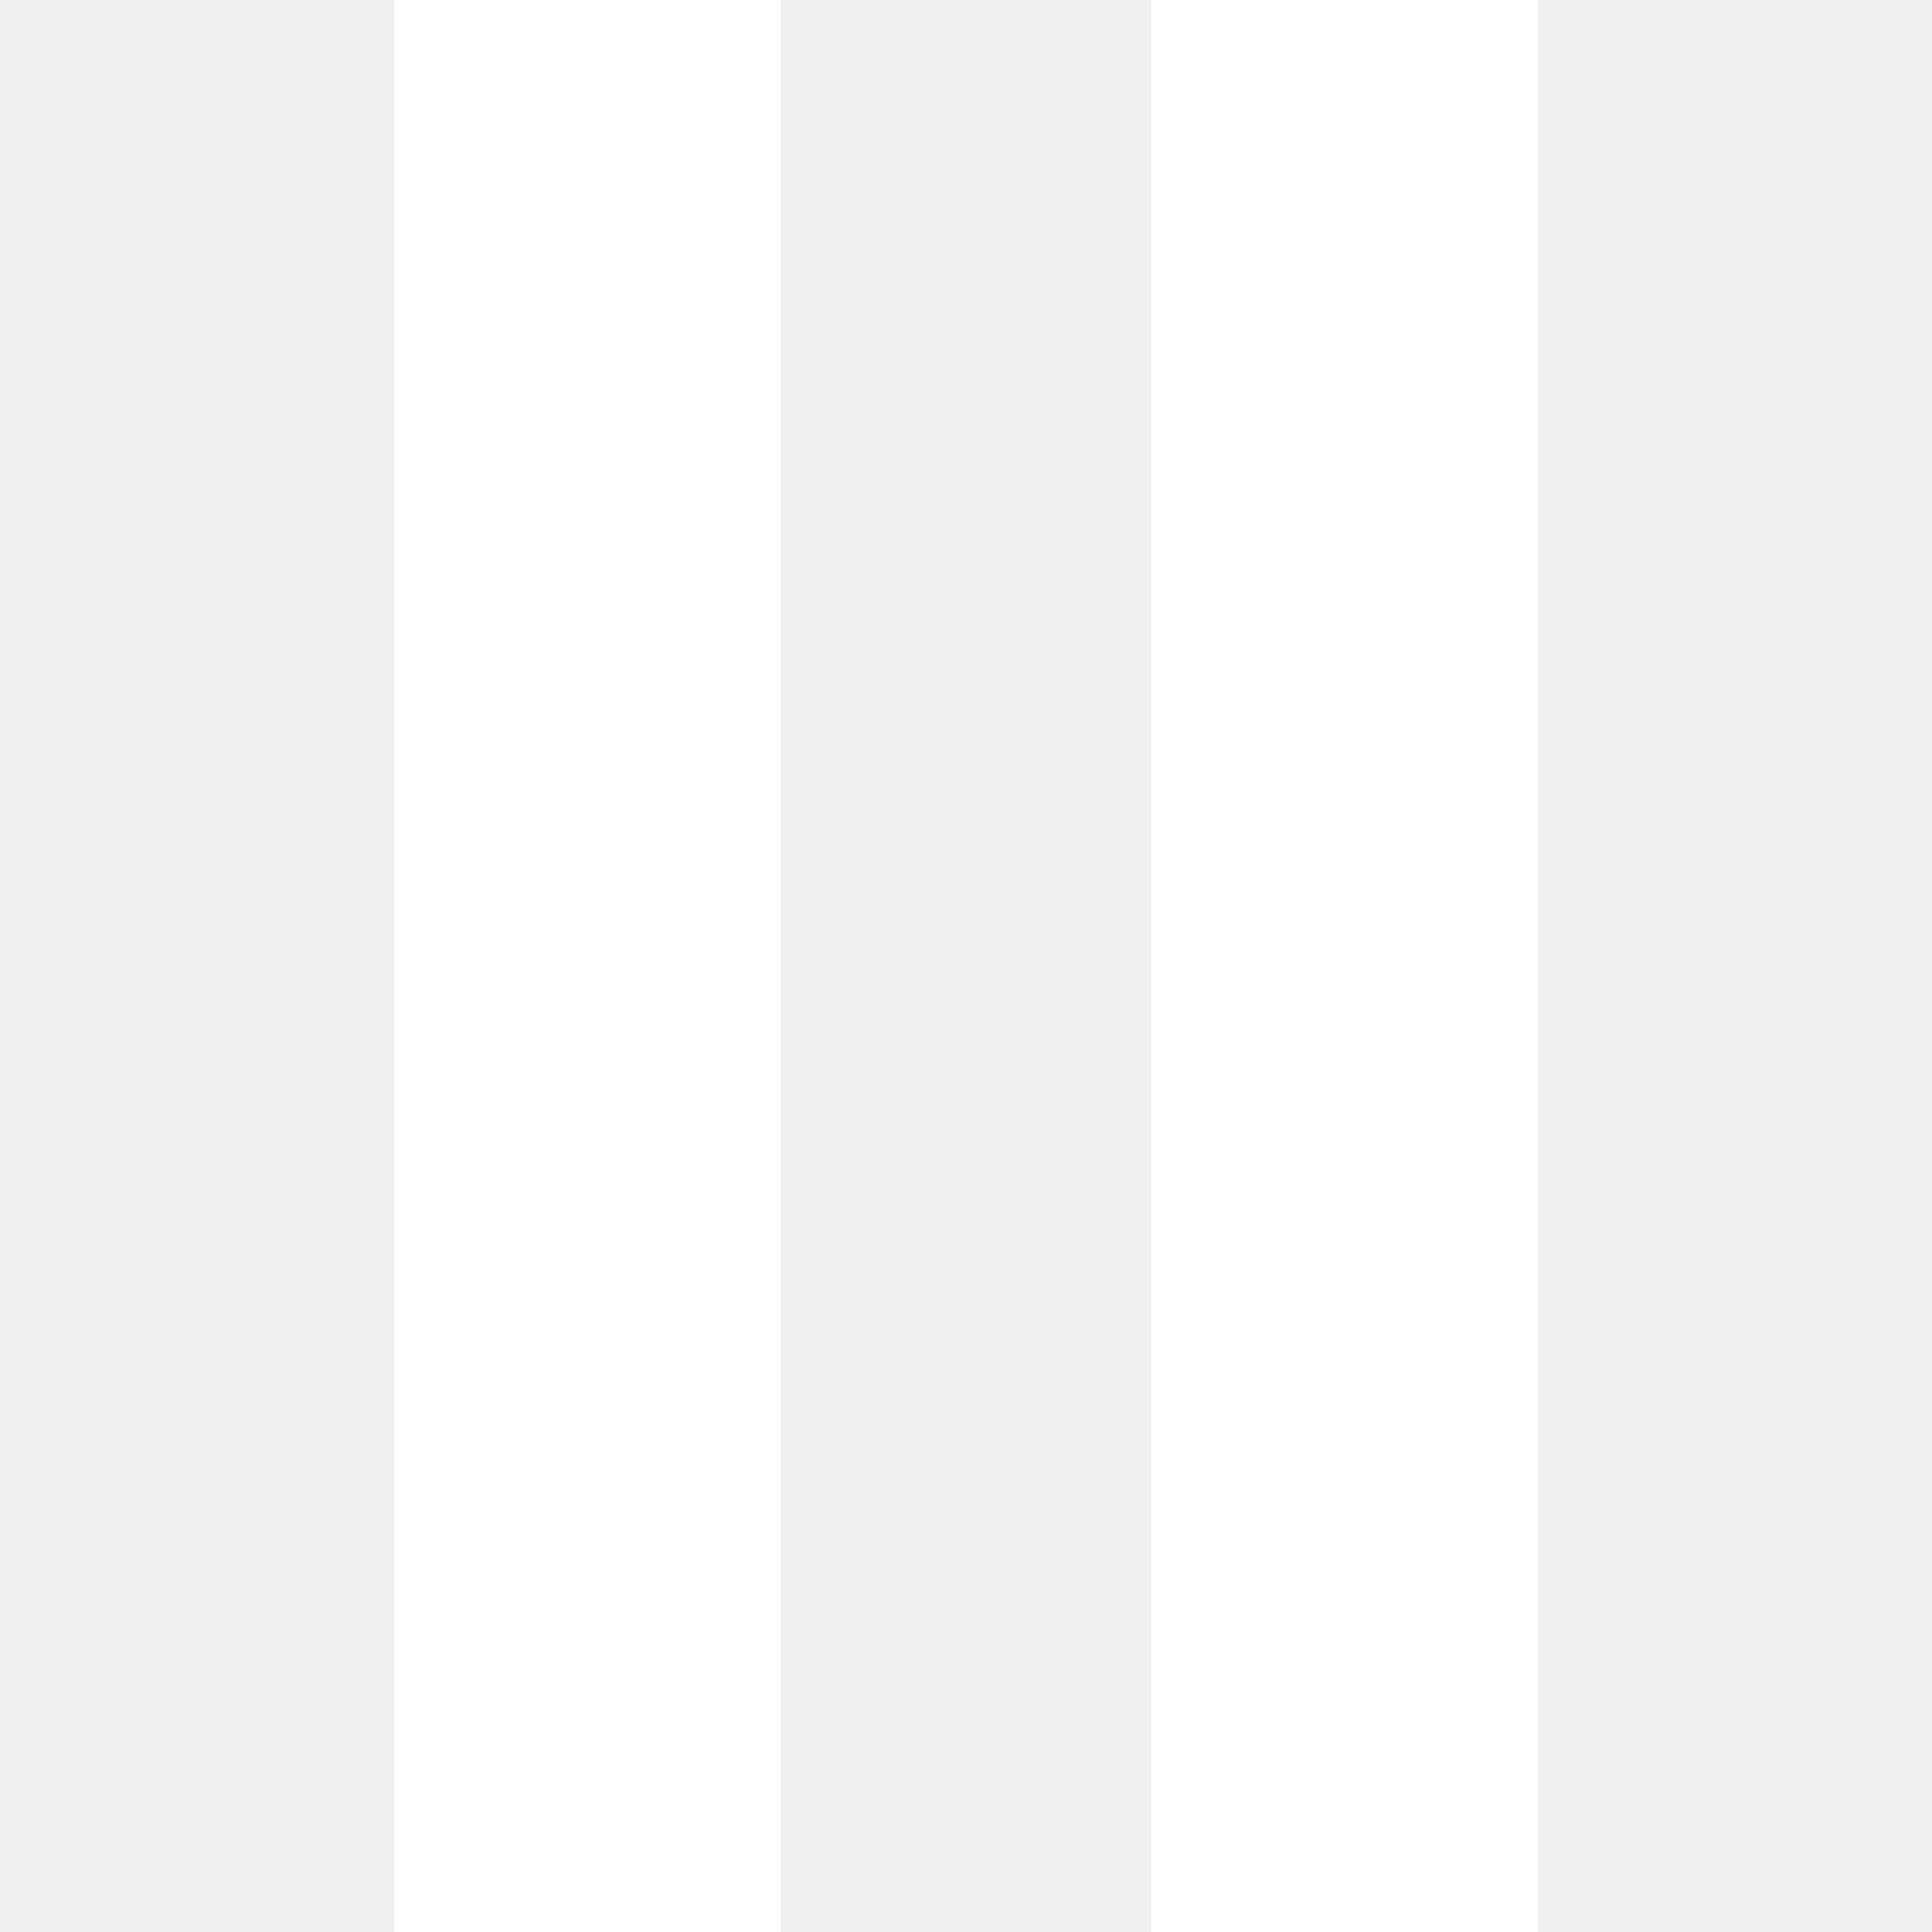
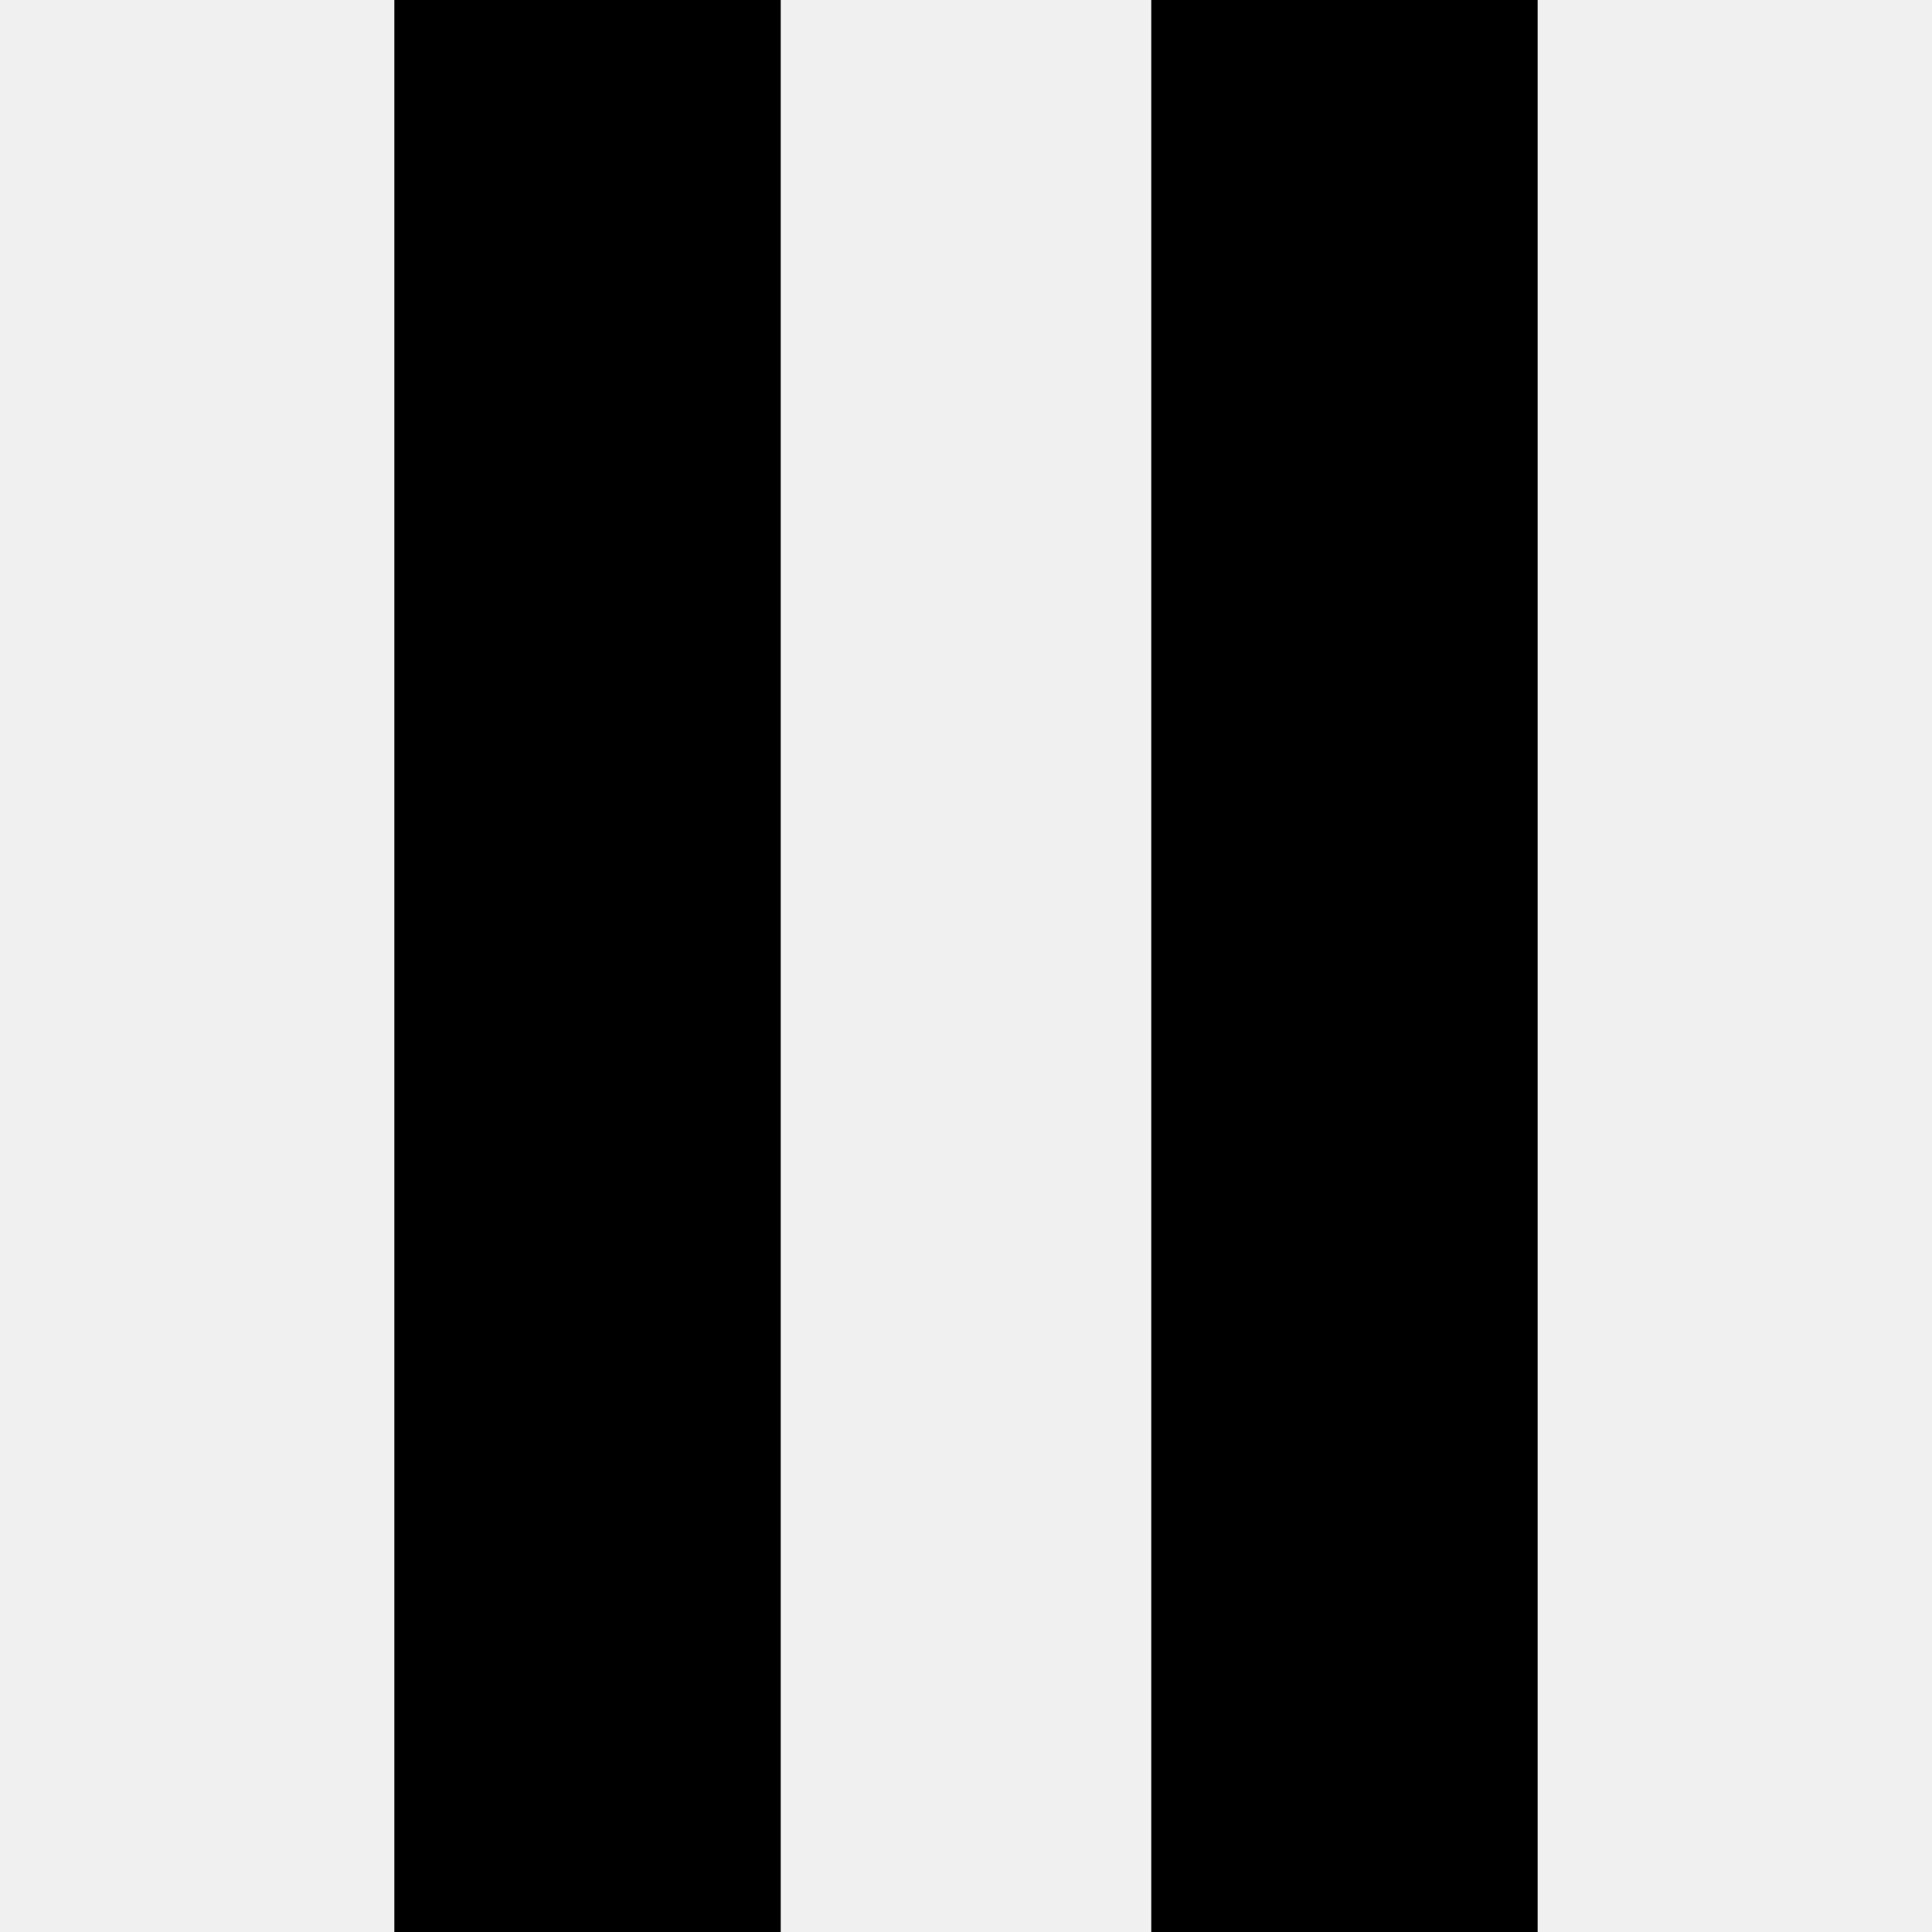
- <svg xmlns="http://www.w3.org/2000/svg" viewBox="0 0 365 365" style="enable-background:new 0 0 365 365" xml:space="preserve" fill="#fff">
+ <svg xmlns="http://www.w3.org/2000/svg" viewBox="0 0 365 365" style="enable-background:new 0 0 365 365" xml:space="preserve" fill="#000">
  <path d="M74.5 0h73v365h-73zM217.5 0h73v365h-73z" />
</svg>
